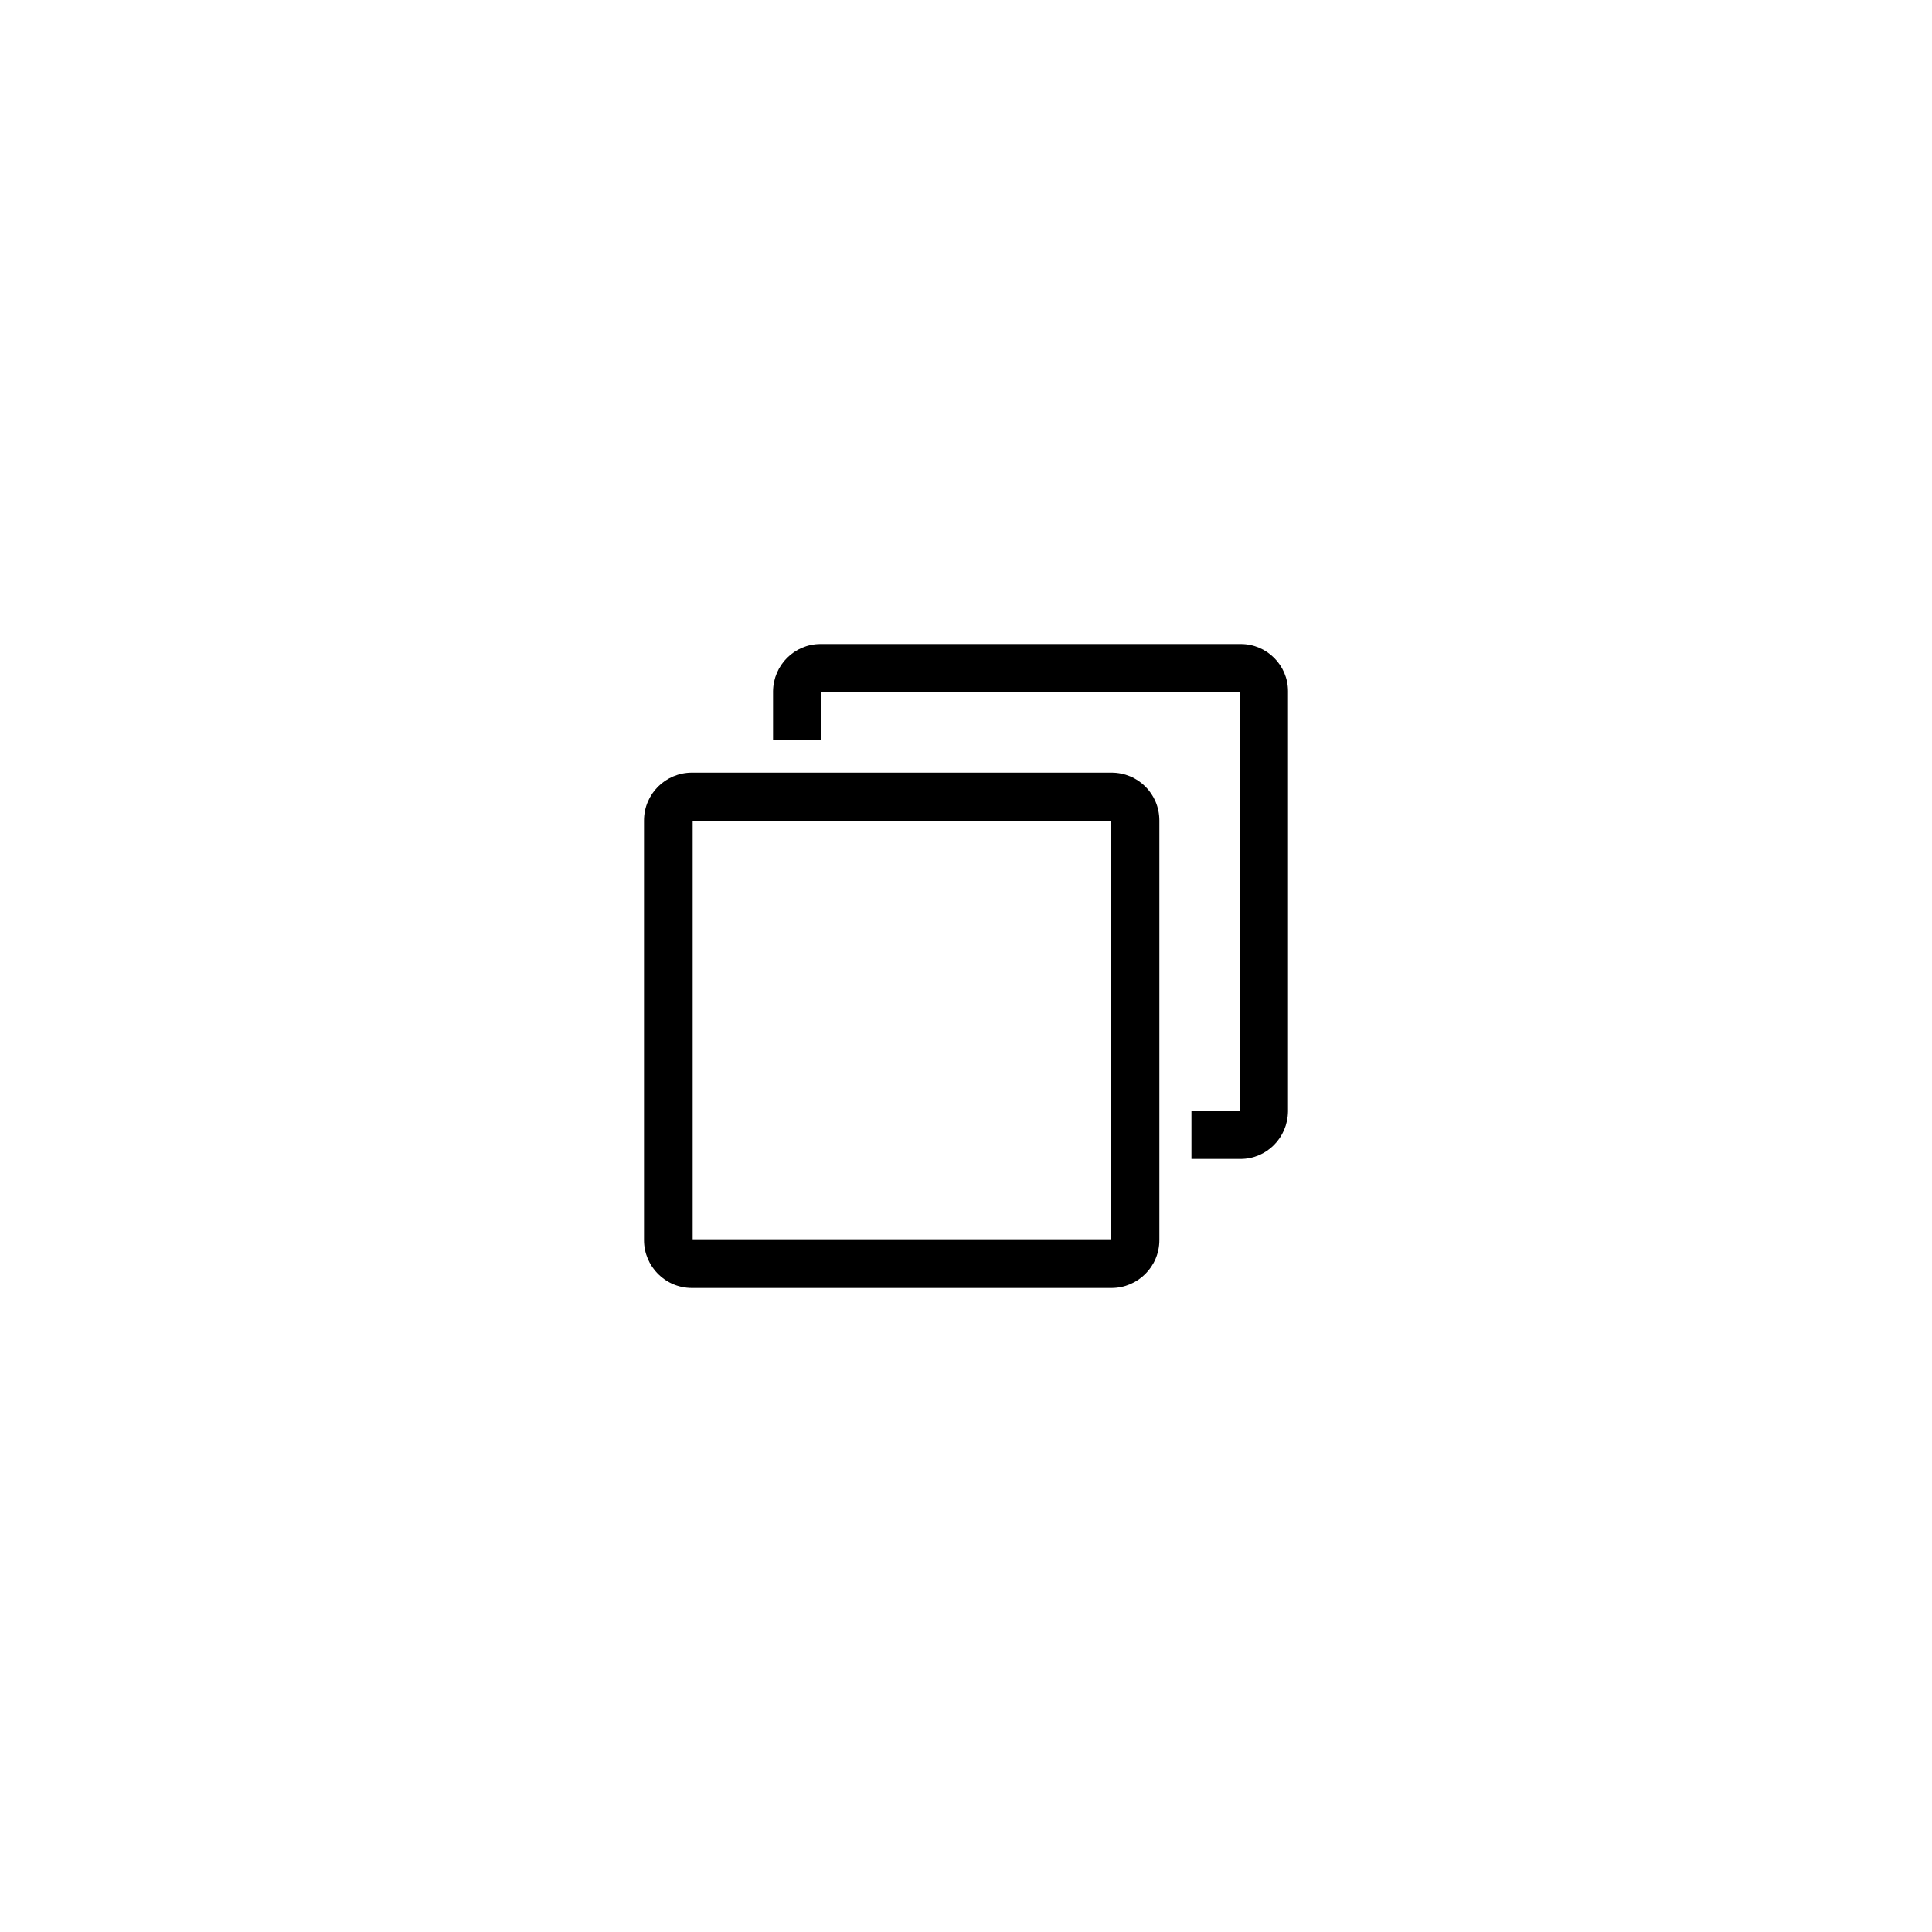
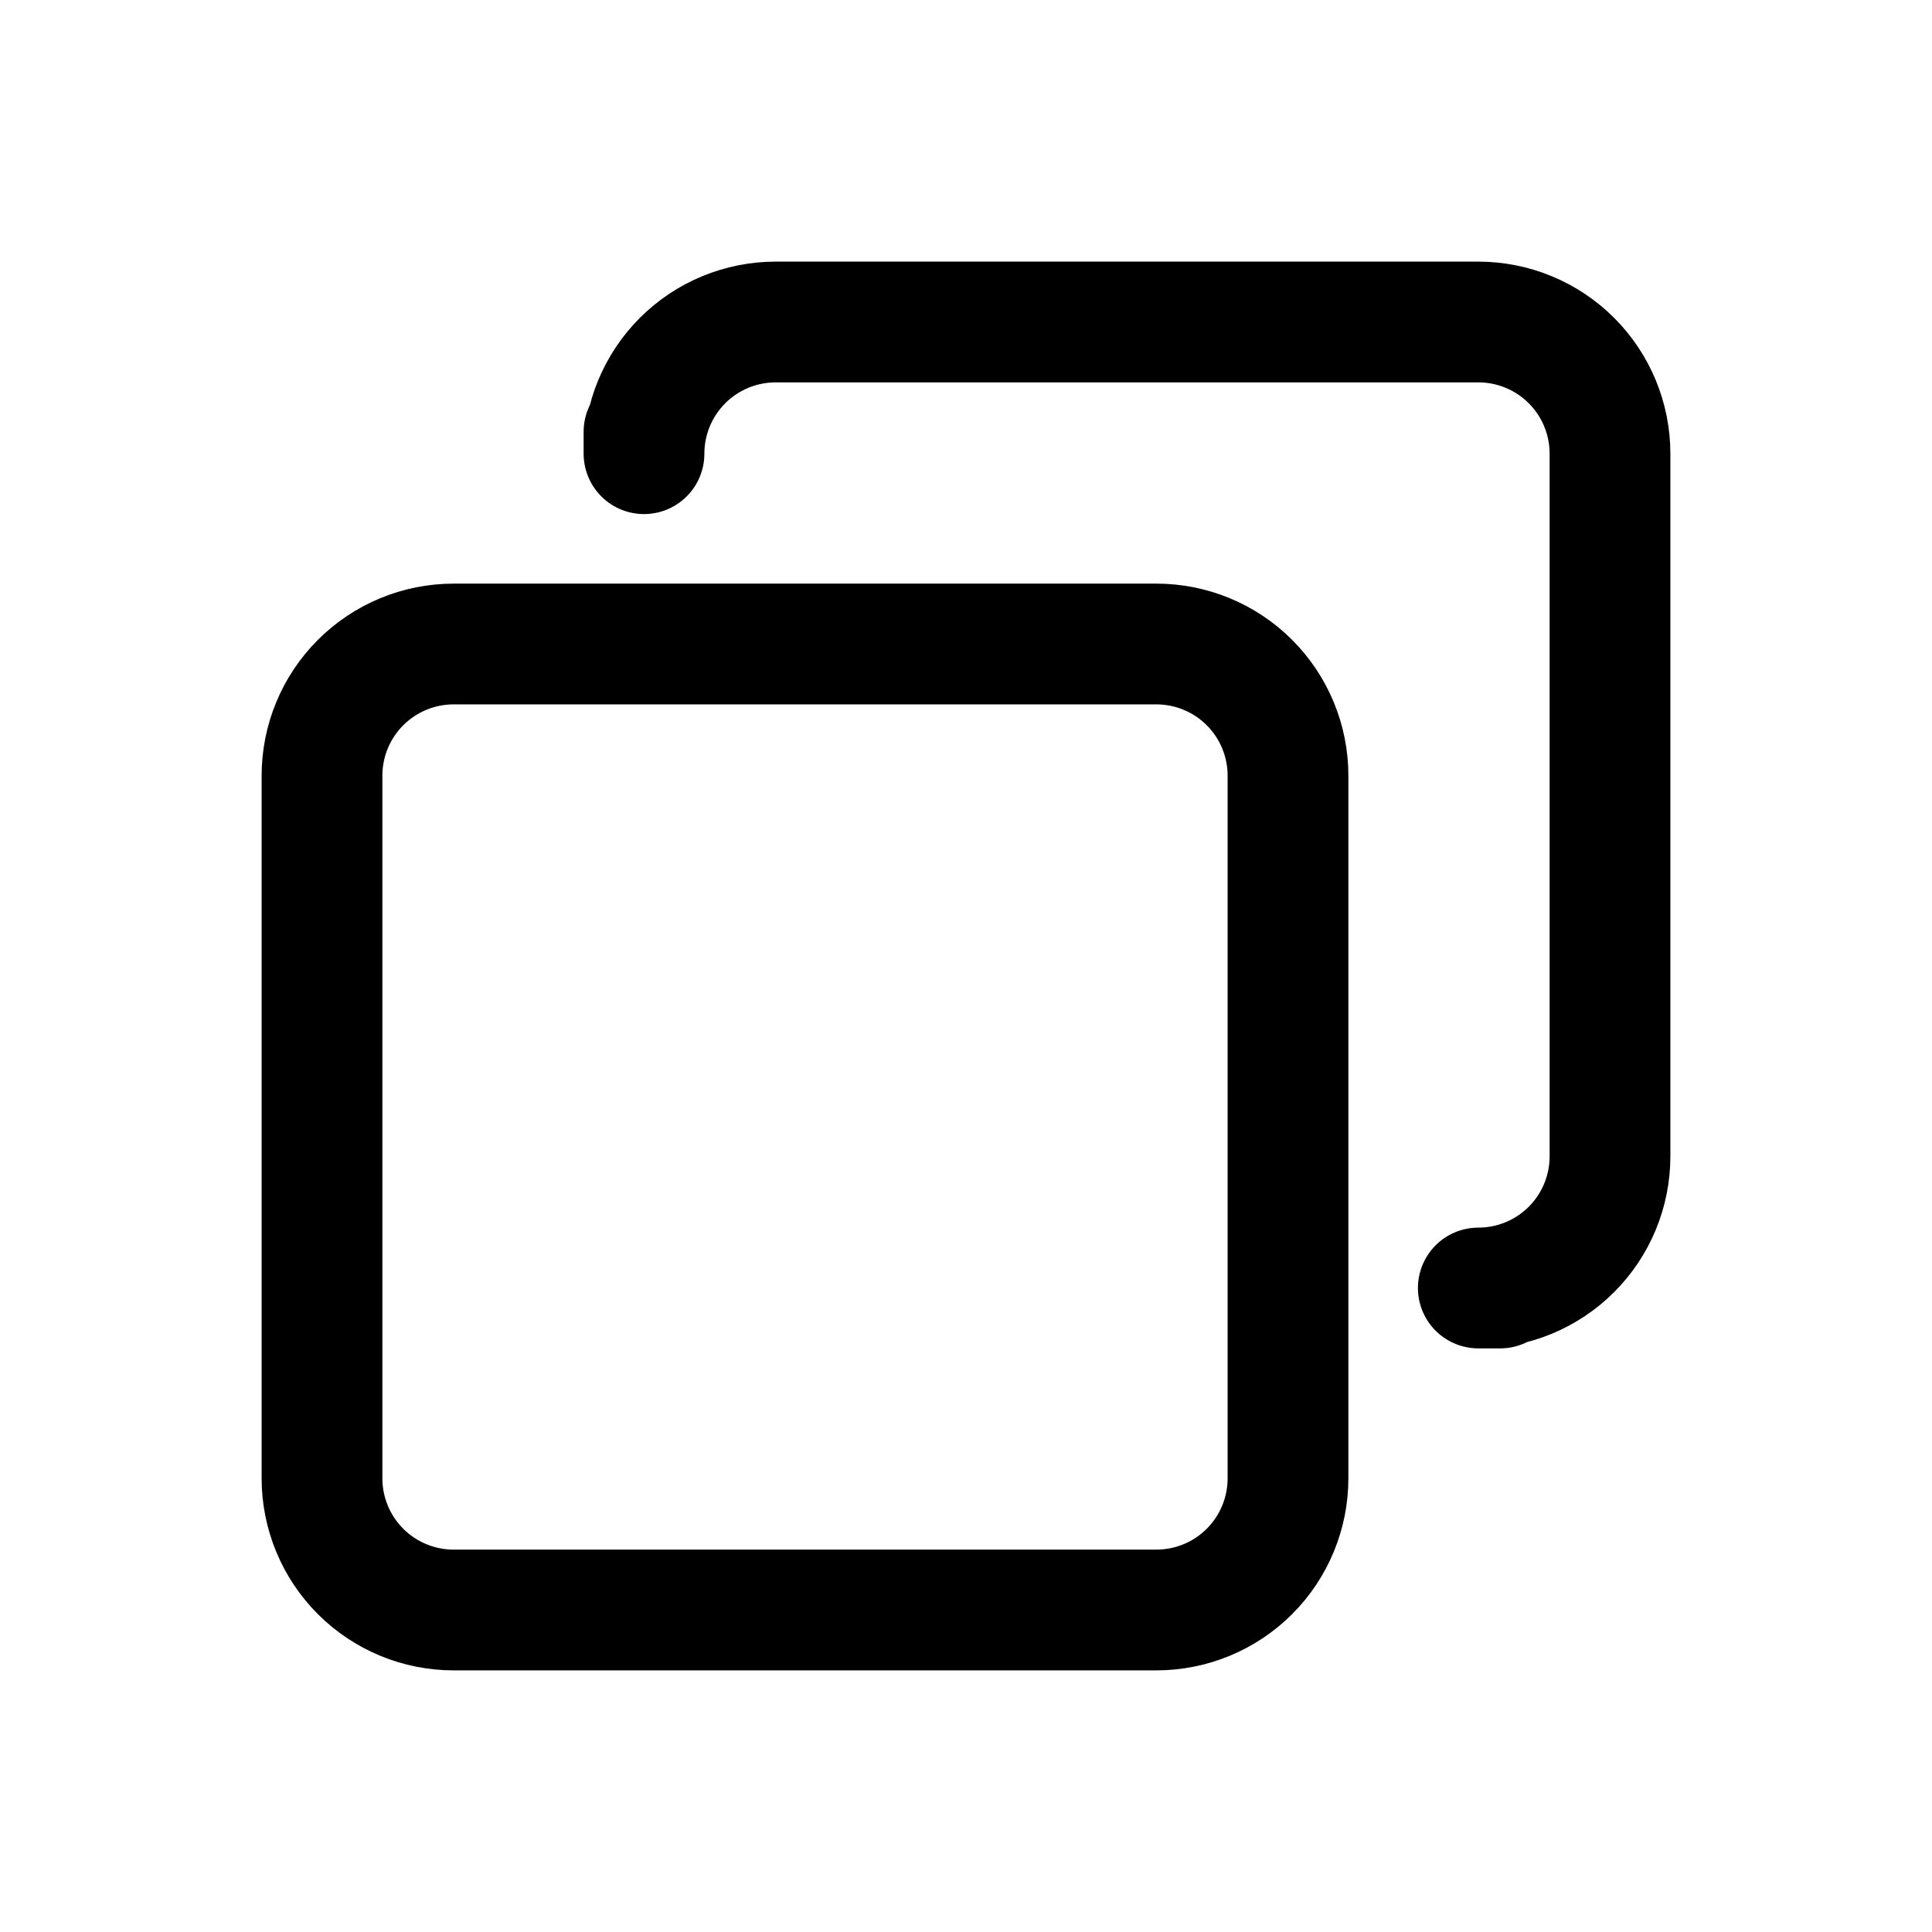
- <svg xmlns="http://www.w3.org/2000/svg" viewBox="0 0 48 48" fill="none" stroke-width="1.5">
-   <path d="M27.604 20.396V30.791H17.209V20.396H27.604ZM27.614 19.196H17.19C16.538 19.196 16 19.724 16 20.386V30.81C16 31.462 16.528 32 17.19 32H27.614C28.266 32 28.804 31.472 28.804 30.81V20.386C28.804 19.724 28.276 19.196 27.614 19.196ZM30.829 16H20.386C19.734 16 19.215 16.528 19.206 17.171V18.39H20.405V17.2H30.8V27.595H29.601V28.794H30.819C31.472 28.794 31.99 28.266 32 27.614V17.171C32 16.528 31.472 16 30.829 16Z" fill="currentColor" />
+ <svg xmlns="http://www.w3.org/2000/svg" width="24" height="24" viewBox="0 0 24 24" fill="none">
+   <path d="M14.364 8H5.636C5.202 8 4.786 8.172 4.479 8.479C4.172 8.786 4 9.202 4 9.636V18.364C4 18.798 4.172 19.214 4.479 19.521C4.786 19.828 5.202 20 5.636 20H14.364C14.798 20 15.214 19.828 15.521 19.521C15.828 19.214 16 18.798 16 18.364V9.636C16 9.202 15.828 8.786 15.521 8.479C15.214 8.172 14.798 8 14.364 8Z" stroke="black" stroke-width="1.5" stroke-linecap="round" stroke-linejoin="round" />
+   <path d="M18.636 16H18.364C18.798 16 19.214 15.828 19.521 15.521C19.828 15.214 20 14.798 20 14.364V5.636C20 5.202 19.828 4.786 19.521 4.479C19.214 4.172 18.798 4 18.364 4H9.636C9.202 4 8.786 4.172 8.479 4.479C8.172 4.786 8 5.202 8 5.636V5.364" stroke="black" stroke-width="1.5" stroke-linecap="round" stroke-linejoin="round" />
</svg>
